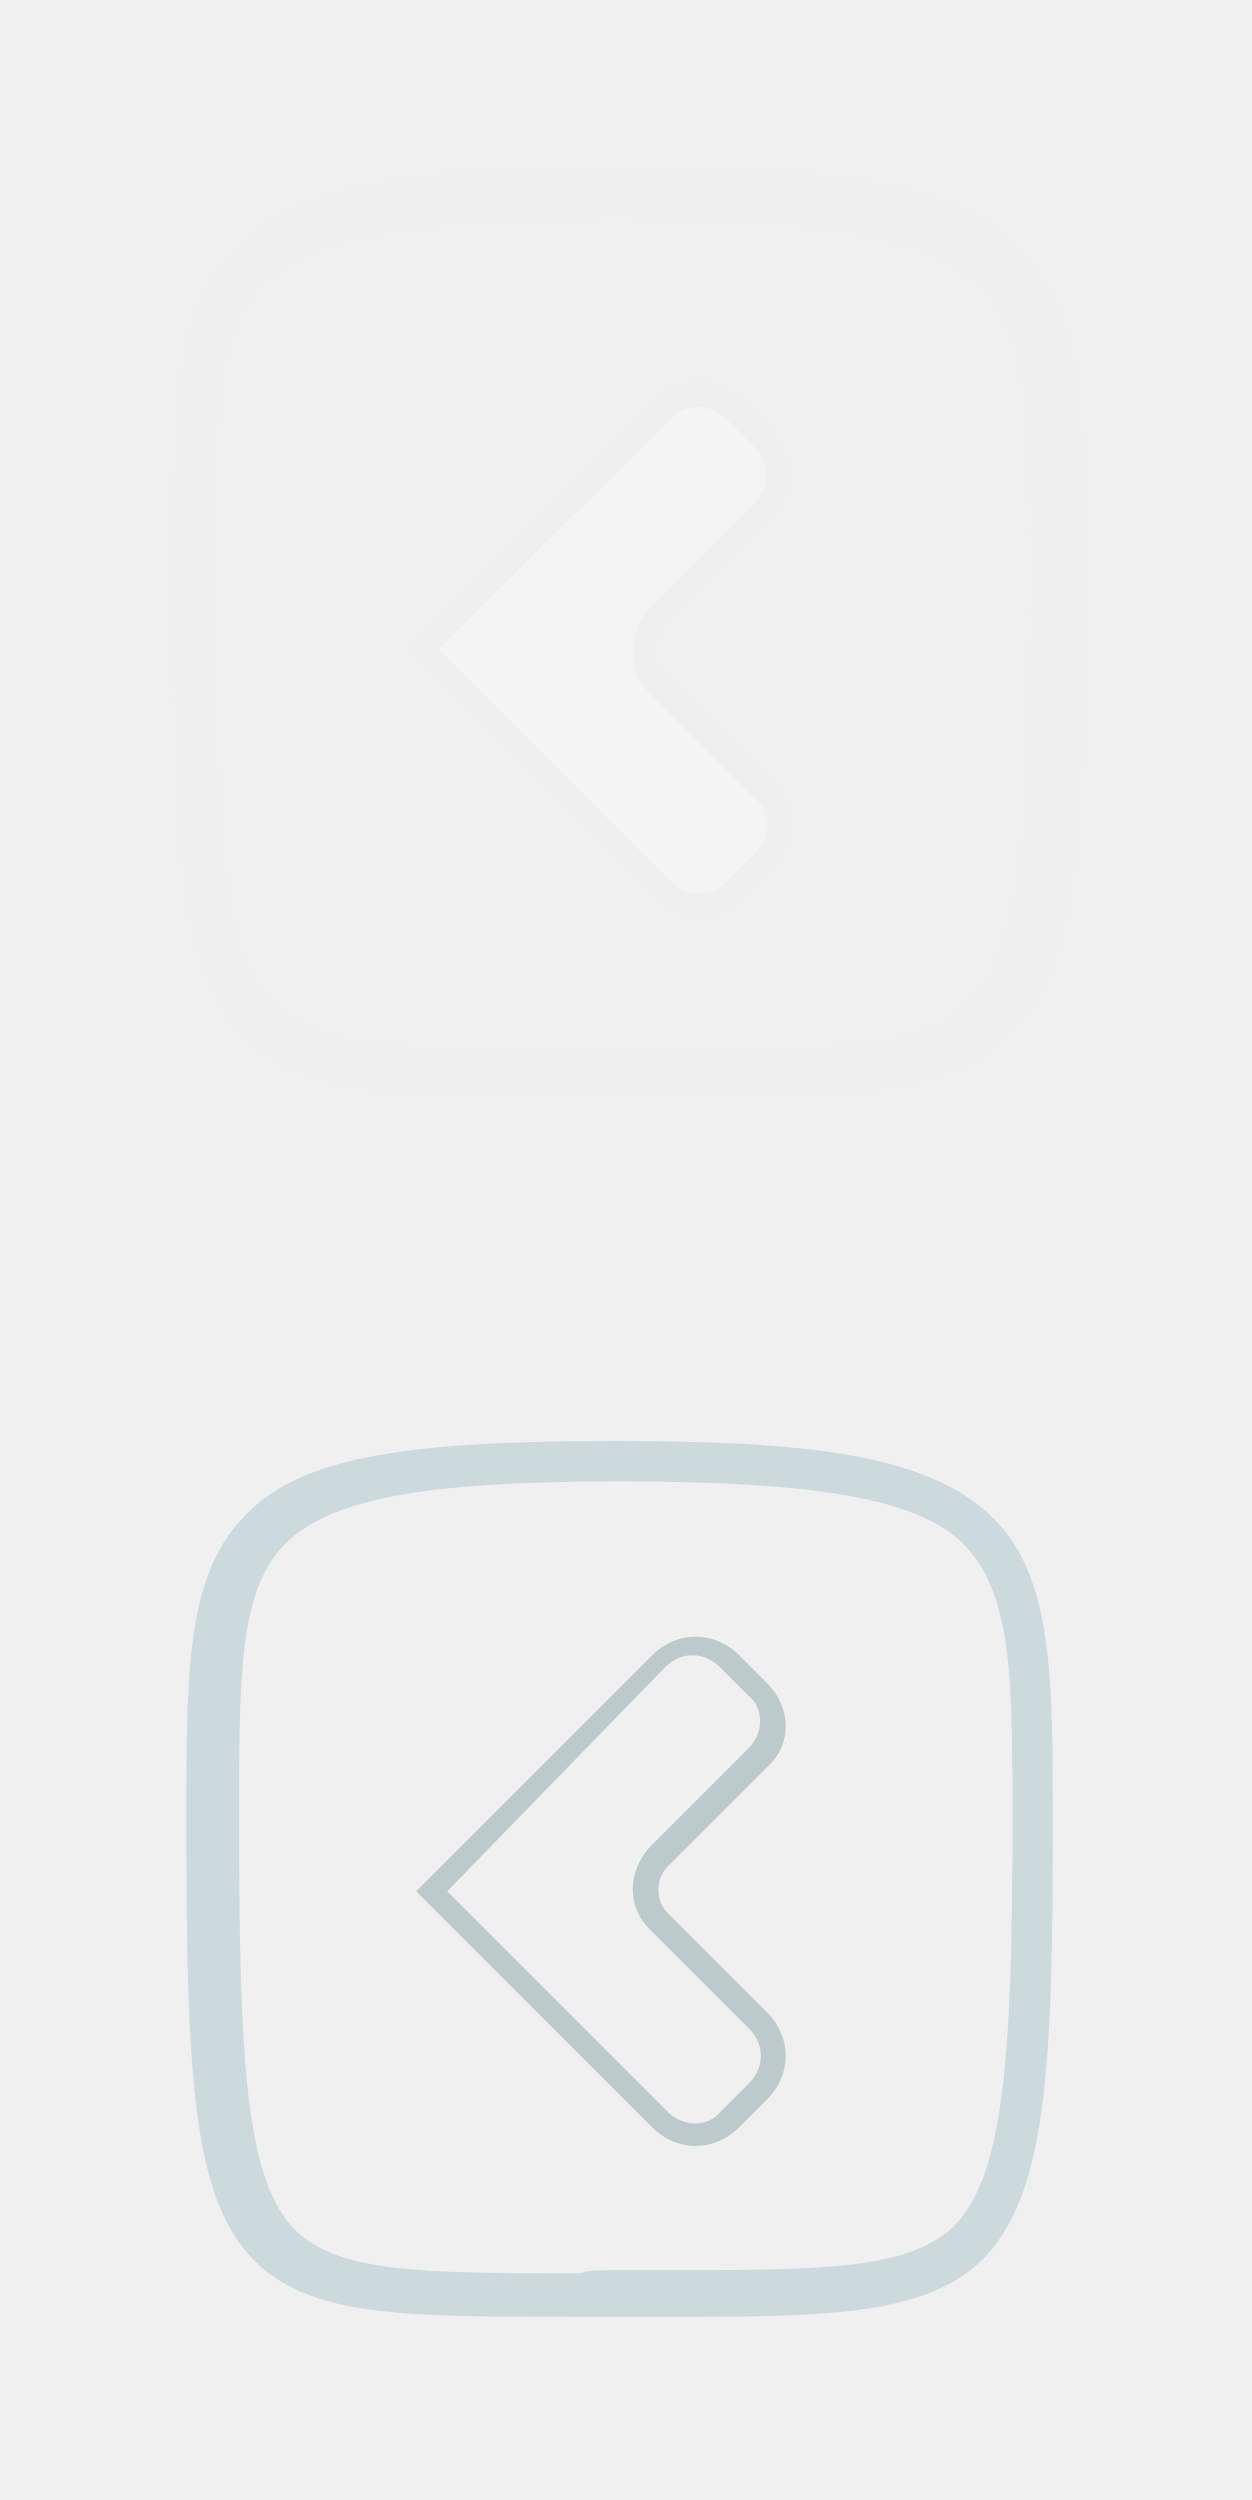
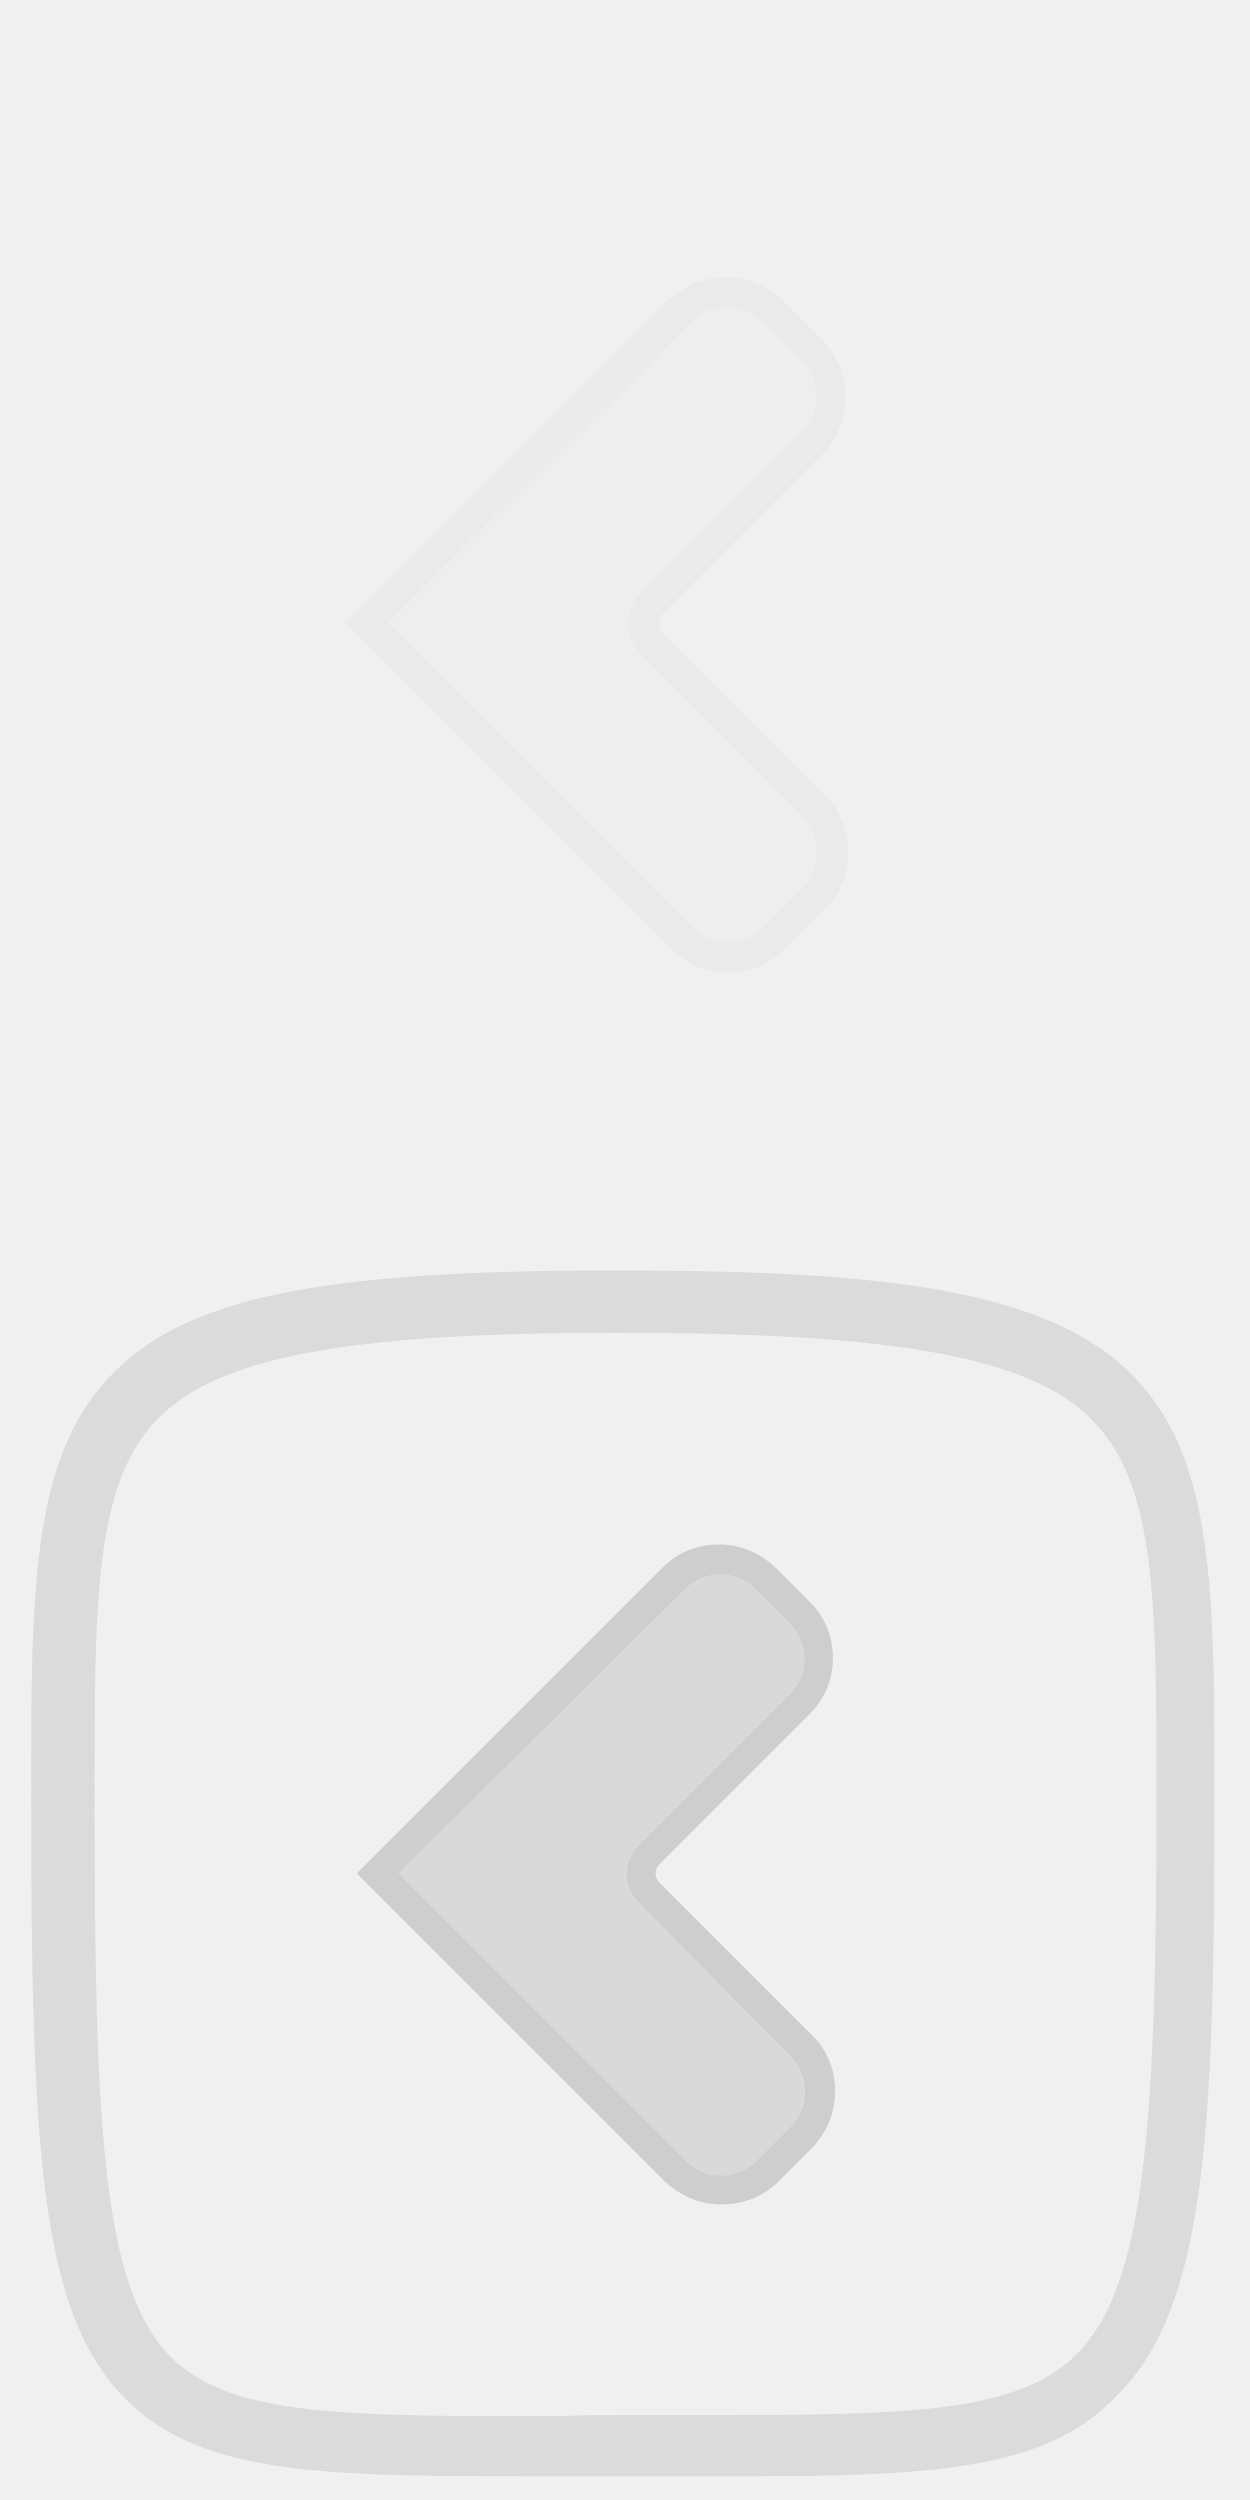
- <svg xmlns="http://www.w3.org/2000/svg" version="1.1" id="Layer_1" x="0px" y="0px" width="40.3px" height="80.5px" viewBox="0 0 40.3 80.5" style="enable-background:new 0 0 40.3 80.5;" xml:space="preserve">
+ <svg xmlns="http://www.w3.org/2000/svg" version="1.1" x="0px" y="0px" width="116.3px" height="232.6px" viewBox="0 0 116.3 232.6" style="enable-background:new 0 0 116.3 232.6;" xml:space="preserve">
  <style type="text/css">
- 	.st0{fill:#EFEFEF;}
- 	.st1{opacity:0.25;}
- 	.st2{fill:#FFFFFF;}
- 	.st3{fill:#CCDADD;}
- 	.st4{fill:#BCCACC;}
+ 	.st0{opacity:0.5;fill:#EFEFEF;}
+ 	.st1{opacity:0.5;fill:#C6C6C6;}
+ 	.st2{display:none;}
+ 	.st3{display:inline;}
+ 	.st4{fill:#EAEAEA;fill-opacity:0.3;}
+ 	.st5{fill:#EAEAEA;}
+ 	.st6{fill:#D1D1D1;}
+ 	.st7{fill:#A5A5A5;fill-opacity:0.3;}
+ 	.st8{fill:#CECECE;}
+ 	.st9{display:inline;fill:#AAAAAA;}
+ 	.st10{fill:#AAAAAA;}
+ 	.st11{display:inline;fill:#62B146;}
+ 	.st12{display:inline;fill:#54913A;}
+ 	.st13{display:inline;fill:#DD4122;}
+ 	.st14{display:inline;fill:#B73520;}
+ 	.st15{fill:#EFEFEF;}
+ 	.st16{display:inline;fill:none;stroke:#E70012;stroke-width:0.25;stroke-miterlimit:10;}
</style>
-   <g id="Layer_1_1_">
- </g>
-   <g id="Layer_1_2_">
- </g>
-   <g id="Layer_1_3_">
- </g>
-   <path class="st0" d="M22.7,35.3c-0.4,0-0.9,0-1.3,0c-0.5,0-1,0-1.5,0c-0.5,0-0.9,0-1.3,0c-5.7,0-8.8,0-10.7-1.9  c-2.1-2.1-2.3-6.2-2.3-15v0c0-5,0-8.2,1.9-10.3c1.8-2,5.1-2.7,12.5-2.7c6.6,0,10.8,0.4,12.9,2.7c2,2.1,2,5.4,2,10.4  c0,8.5-0.2,12.7-2.4,14.8C30.5,35.2,27.6,35.3,22.7,35.3z M19.8,33.8c0.5,0,1,0,1.5,0c5.4,0,8.3,0,9.9-1.5c1.7-1.7,2-5.6,2-13.7  c0-4.8,0-7.7-1.6-9.3C30.1,7.7,26.8,7,19.8,7C13.1,7,9.9,7.7,8.4,9.2c-1.5,1.6-1.5,4.5-1.5,9.2v0c0,8.2,0.2,12.2,1.9,13.9  c1.5,1.5,4.4,1.5,9.7,1.5C18.9,33.8,19.3,33.8,19.8,33.8z" />
-   <g class="st1">
-     <g>
-       <path class="st2" d="M24.6,25.4L21.2,22c-0.6-0.6-0.6-1.6,0-2.1l3.4-3.4c0.6-0.6,0.6-1.7,0-2.4l-0.9-0.9c-0.6-0.6-1.7-0.6-2.4,0    l-7.7,7.7l7.8,7.8c0.6,0.6,1.7,0.6,2.4,0l0.9-0.9C25.3,27.1,25.3,26,24.6,25.4z" />
-       <path class="st0" d="M22.5,29.5c-0.5,0-1-0.2-1.4-0.6l-8-8l8-8c0.4-0.4,0.9-0.6,1.4-0.6c0.5,0,1.1,0.2,1.4,0.6l0.9,0.9    c0.8,0.8,0.8,2.1,0,2.9l-3.4,3.4c-0.4,0.4-0.4,1.2,0,1.6l3.4,3.4c0.4,0.4,0.6,0.9,0.6,1.4s-0.2,1.1-0.6,1.4L24,28.9    C23.6,29.3,23,29.5,22.5,29.5z M14.1,20.9l7.5,7.5c0.5,0.5,1.3,0.5,1.8,0l0.9-0.9c0.2-0.2,0.4-0.6,0.4-0.9s-0.1-0.7-0.4-0.9    l-3.4-3.4c-0.7-0.7-0.7-1.9,0-2.7l3.4-3.4c0.5-0.5,0.5-1.3,0-1.8l-0.9-0.9c-0.2-0.2-0.6-0.4-0.9-0.4c-0.3,0-0.7,0.1-0.9,0.4    L14.1,20.9z" />
+   <g id="Framing_-_ON">
+     <path class="st0" d="M68.4,115.8c-1.7,0-3.4,0-5.2,0c-1.9,0-3.9,0-5.9,0c-1.8,0-3.5,0-5.2,0c-22,0-34.1,0.1-41.6-7.4   c-8.2-8.2-9-23.9-9-57.8v-0.2c0-19.2,0-31.8,7.4-39.7C16,3.2,28.6,0.5,57.3,0.5c25.3,0,41.6,1.7,49.9,10.3   c7.6,7.9,7.6,20.7,7.6,40.1c0,32.7-0.9,49-9.3,57.3C98.5,115.2,87.5,115.8,68.4,115.8z M57.3,109.9c2.1,0,4,0,6,0   c20.8,0,32.3,0.1,38.2-5.8c6.5-6.5,7.6-21.6,7.6-53.2c0-18.7,0-29.9-6-36.1c-5.9-6.1-18.7-8.5-45.7-8.5c-26.1,0-38.5,2.4-44.2,8.4   C7.3,20.9,7.3,32,7.3,50.4v0.2c0,31.5,0.7,47.1,7.3,53.7c5.7,5.7,17,5.7,37.4,5.7C53.7,109.9,55.5,109.9,57.3,109.9z" />
+   </g>
+   <g id="Framing_-_DOWN">
+     <path class="st1" d="M68,230.4c-1.6,0-3.3,0-5,0c-1.9,0-3.8,0-5.8,0c-1.7,0-3.4,0-5.1,0c-21.4,0-33.2,0.1-40.4-7.2   c-8-7.9-8.8-23.2-8.8-56.2v-0.2c0-18.6,0-30.9,7.2-38.6c6.9-7.4,19.2-10,47-10c24.6,0,40.5,1.6,48.5,10c7.4,7.7,7.4,20.2,7.4,39   c0,31.8-0.9,47.6-9.1,55.7C97.3,229.9,86.6,230.4,68,230.4z M57.3,224.7c2,0,3.9,0,5.8,0c20.2,0,31.4,0.1,37.1-5.7   c6.3-6.3,7.4-21,7.4-51.6c0-18.1,0-29-5.8-35.1c-5.7-6-18.2-8.3-44.4-8.3c-25.3,0-37.4,2.3-42.9,8.2c-5.7,6-5.7,16.8-5.7,34.7v0.2   c0,30.6,0.7,45.8,7.1,52.2c5.6,5.6,16.5,5.5,36.4,5.5C53.8,224.7,55.5,224.7,57.3,224.7z" />
+   </g>
+   <g id="Export_-_ON" class="st2">
+     <g class="st3">
+       <g>
+         <g>
+           <path class="st4" d="M26.4,91.1c0,2.3,1.8,4.1,4.1,4.1h54.9c2.5,0,4.4-2,4.4-4.4V59.6c0-1.4-1.1-2.5-2.5-2.5H71.5v16.7      c0,3.1-2.5,5.6-5.6,5.6H50.2c-2.9,0-5.3-2.4-5.3-5.3v-17h-16c-1.4,0-2.5,1.1-2.5,2.5V91.1z" />
+           <path class="st5" d="M87.1,59.8v31c0,1-0.8,1.7-1.7,1.7H30.6c-0.8,0-1.4-0.6-1.4-1.4V59.8h13.1v14.3c0,4.4,3.6,8,8,8h15.7      c4.6,0,8.3-3.7,8.3-8.3v-14H87.1 M87.4,57.1H71.5v16.7c0,3.1-2.5,5.6-5.6,5.6H50.2c-2.9,0-5.3-2.4-5.3-5.3v-17h-16      c-1.4,0-2.5,1.1-2.5,2.5v31.6c0,2.3,1.8,4.1,4.1,4.1h54.9c2.5,0,4.4-2,4.4-4.4V59.6C89.8,58.2,88.7,57.1,87.4,57.1L87.4,57.1z" />
+         </g>
+       </g>
+       <path class="st6" d="M60.6,23.8h-4.9c-1.2,0-2.2,1-2.2,2.2v43.4c0,1.2,1,2.2,2.2,2.2h4.9c1.2,0,2.2-1,2.2-2.2V26    C62.8,24.8,61.8,23.8,60.6,23.8z" />
+       <path class="st6" d="M59.5,21.6L59.5,21.6c-0.8-0.8-2.1-0.8-2.9,0L41.1,37.1c-0.8,0.8-0.8,2.1,0,2.9h0c0.8,0.8,2.1,0.8,2.9,0    l15.5-15.5C60.3,23.7,60.3,22.4,59.5,21.6z" />
+       <path class="st6" d="M56.6,21.6L56.6,21.6c0.8-0.8,2.1-0.8,2.9,0L75,37.1c0.8,0.8,0.8,2.1,0,2.9l0,0c-0.8,0.8-2.1,0.8-2.9,0    L56.6,24.5C55.9,23.7,55.9,22.4,56.6,21.6z" />
    </g>
  </g>
-   <g>
-     <path class="st0" d="M22.5,29.5c-0.5,0-1-0.2-1.4-0.6l-8-8l8-8c0.4-0.4,0.9-0.6,1.4-0.6c0.5,0,1.1,0.2,1.4,0.6l0.9,0.9   c0.8,0.8,0.8,2.1,0,2.9l-3.4,3.4c-0.4,0.4-0.4,1.2,0,1.6l3.4,3.4c0.4,0.4,0.6,0.9,0.6,1.4s-0.2,1.1-0.6,1.4L24,28.9   C23.6,29.3,23,29.5,22.5,29.5z M14.1,20.9l7.5,7.5c0.5,0.5,1.3,0.5,1.8,0l0.9-0.9c0.2-0.2,0.4-0.6,0.4-0.9s-0.1-0.7-0.4-0.9   l-3.4-3.4c-0.7-0.7-0.7-1.9,0-2.7l3.4-3.4c0.5-0.5,0.5-1.3,0-1.8l-0.9-0.9c-0.2-0.2-0.6-0.4-0.9-0.4c-0.3,0-0.7,0.1-0.9,0.4   L14.1,20.9z" />
+   <g id="Export_-_DOWN" class="st2">
+     <g class="st3">
+       <g>
+         <path class="st7" d="M27.7,206.1c0,2.2,1.8,3.9,3.9,3.9h52.6c2.4,0,4.3-1.9,4.3-4.3v-30c0-1.3-1.1-2.4-2.4-2.4H70.9v16     c0,3-2.4,5.4-5.4,5.4H50.5c-2.8,0-5-2.3-5-5v-16.3H30.1c-1.3,0-2.4,1.1-2.4,2.4V206.1z" />
+         <path class="st8" d="M86,176v29.8c0,0.9-0.7,1.7-1.7,1.7H31.7c-0.7,0-1.3-0.6-1.3-1.3V176h12.6v13.7c0,4.2,3.4,7.6,7.6,7.6h15.1     c4.4,0,8-3.6,8-8V176H86 M86.2,173.4H70.9v16c0,3-2.4,5.4-5.4,5.4H50.5c-2.8,0-5-2.3-5-5v-16.3H30.1c-1.3,0-2.4,1.1-2.4,2.4v30.3     c0,2.2,1.8,3.9,3.9,3.9h52.6c2.4,0,4.3-1.9,4.3-4.3v-30C88.6,174.5,87.5,173.4,86.2,173.4L86.2,173.4z" />
+       </g>
+     </g>
+     <path class="st9" d="M60.4,141.5h-4.5c-1.2,0-2.2,1-2.2,2.2v41.4c0,1.2,1,2.2,2.2,2.2h4.5c1.2,0,2.2-1,2.2-2.2v-41.4   C62.6,142.5,61.6,141.5,60.4,141.5z" />
+     <path class="st9" d="M59.5,139.4L59.5,139.4c-0.8-0.8-2-0.8-2.7,0l-14.9,14.9c-0.8,0.8-0.8,2,0,2.7h0c0.8,0.8,2,0.8,2.7,0   l14.9-14.9C60.2,141.3,60.2,140.1,59.5,139.4z" />
+     <path class="st9" d="M56.7,139.4L56.7,139.4c0.8-0.8,2-0.8,2.7,0l14.8,14.8c0.8,0.8,0.8,2,0,2.7h0c-0.8,0.8-2,0.8-2.7,0l-14.8-14.8   C55.9,141.3,55.9,140.1,56.7,139.4z" />
  </g>
-   <path class="st3" d="M22.5,74.6c-0.4,0-0.8,0-1.3,0c-0.5,0-1,0-1.5,0c-0.4,0-0.9,0-1.3,0c-5.4,0-8.4,0-10.2-1.8  c-2-2-2.2-5.9-2.2-14.2v0c0-4.7,0-7.8,1.8-9.7c1.7-1.9,4.9-2.5,11.9-2.5c6.2,0,10.2,0.4,12.3,2.5c1.9,1.9,1.9,5.1,1.9,9.8  c0,8-0.2,12-2.3,14.1C29.9,74.4,27.2,74.6,22.5,74.6z M19.8,73.1c0.5,0,1,0,1.5,0c5.1,0,7.9,0,9.4-1.4c1.6-1.6,1.9-5.3,1.9-13  c0-4.6,0-7.3-1.5-8.9c-1.4-1.5-4.6-2.1-11.2-2.1c-6.4,0-9.4,0.6-10.8,2.1c-1.4,1.5-1.4,4.2-1.4,8.8v0c0,7.7,0.2,11.6,1.8,13.2  c1.4,1.4,4.2,1.4,9.2,1.4C18.9,73.1,19.3,73.1,19.8,73.1z" />
-   <g>
-     <path class="st4" d="M22.4,69.1c-0.5,0-1-0.2-1.4-0.6l-7.6-7.6l7.6-7.6c0.4-0.4,0.9-0.6,1.4-0.6c0.5,0,1,0.2,1.4,0.6l0.9,0.9   c0.8,0.8,0.8,2,0,2.7l-3.2,3.2c-0.4,0.4-0.4,1.1,0,1.5l3.2,3.2c0.4,0.4,0.6,0.9,0.6,1.4s-0.2,1-0.6,1.4l-0.9,0.9   C23.4,68.9,22.9,69.1,22.4,69.1z M14.4,60.9l7.1,7.1c0.5,0.5,1.3,0.5,1.7,0l0.9-0.9c0.2-0.2,0.4-0.5,0.4-0.9c0-0.3-0.1-0.6-0.4-0.9   l-3.2-3.2c-0.7-0.7-0.7-1.8,0-2.6l3.2-3.2c0.5-0.5,0.5-1.3,0-1.7l-0.9-0.9c-0.2-0.2-0.5-0.4-0.9-0.4c-0.3,0-0.6,0.1-0.9,0.4   L14.4,60.9z" />
+   <g id="Glossary_-_ON" class="st2">
+     <g class="st3">
+       <g>
+         <path class="st6" d="M45.8,98.7c-1.4,0.4-2.8-0.4-3.2-1.8l-2.2-8.1c-0.3-1.2,0.4-2.4,1.6-2.8l49.7-13.8L76.1,16.4l-24.9,6.9     l9.6,34.6l-10.9-4.8l-6.8,9.7l-9.6-34.6l-9.3,2.6c-2.3,0.6-3.6,3-3,5.2l17.7,63.7c0.7,2.4,3.2,3.9,5.7,3.2l51.6-14.4l-1-3.7     L45.8,98.7z" />
+       </g>
+       <rect x="44.9" y="84" transform="matrix(0.9634 -0.268 0.268 0.9634 -20.5673 21.3118)" class="st6" width="45.9" height="3.9" />
+     </g>
+   </g>
+   <g id="Glossary_-_DOWN" class="st2">
+     <g class="st3">
+       <g>
+         <path class="st10" d="M46.4,213.1c-1.3,0.4-2.7-0.4-3-1.7l-2.1-7.7c-0.3-1.1,0.4-2.3,1.5-2.6l47.4-13.2l-14.8-53.1l-23.7,6.6     l9.2,32.9l-10.4-4.6l-6.5,9.3L34.7,146l-8.9,2.5c-2.2,0.6-3.4,2.8-2.8,5l16.9,60.6c0.6,2.3,3.1,3.7,5.4,3l49.2-13.7l-1-3.5     L46.4,213.1z" />
+       </g>
+       <rect x="45.5" y="199.1" transform="matrix(0.9634 -0.268 0.268 0.9634 -51.3958 25.4009)" class="st10" width="43.7" height="3.7" />
+     </g>
+   </g>
+   <g id="Re-Do_-_ON" class="st2">
+     <g class="st3">
+       <polygon class="st6" points="62.7,57.8 61.1,46.8 89.2,42.8 85.2,14.7 96.2,13.1 101.8,52.2   " />
+       <path class="st6" d="M73.1,76.2c-4.2,3.6-9.5,5.6-15.1,5.6c-6.2,0-11.9-2.4-16.3-6.7c-4.4-4.4-6.7-10.1-6.7-16.3    s2.4-11.9,6.7-16.3c4.4-4.4,10.1-6.7,16.3-6.7c6.2,0,11.9,2.4,16.3,6.7c2.6,2.6,4.5,5.7,5.6,9l19.5-6.5c-0.4-1.1-0.8-2.2-1.2-3.3    C96,36.7,92.8,32,88.8,28c-4-4-8.7-7.1-13.9-9.3c-5.4-2.3-11.1-3.4-17-3.4s-11.6,1.2-17,3.4c-5.2,2.2-9.9,5.3-13.9,9.3    c-4,4-7.1,8.7-9.3,13.9c-2.3,5.4-3.4,11.1-3.4,17c0,5.9,1.2,11.6,3.4,17c2.2,5.2,5.3,9.9,9.3,13.9c4,4,8.7,7.1,13.9,9.3    c5.4,2.3,11.1,3.4,17,3.4s11.6-1.2,17-3.4c4.2-1.8,8.1-4.2,11.6-7.2L73.1,76.2z" />
+     </g>
+   </g>
+   <g id="Un-Do_-_ON" class="st2">
+     <g class="st3">
+       <polygon class="st6" points="53.4,58.8 55,47.8 26.9,43.8 30.9,15.7 20,14.1 14.3,53.2   " />
+       <path class="st6" d="M43.1,77.2c4.2,3.6,9.5,5.6,15.1,5.6c6.2,0,11.9-2.4,16.3-6.7c4.4-4.4,6.7-10.1,6.7-16.3s-2.4-11.9-6.7-16.3    c-4.4-4.4-10.1-6.7-16.3-6.7c-6.2,0-11.9,2.4-16.3,6.7c-2.6,2.6-4.5,5.7-5.6,9l-19.5-6.5c0.4-1.1,0.8-2.2,1.2-3.3    c2.2-5.2,5.3-9.9,9.3-13.9c4-4,8.7-7.1,13.9-9.3c5.4-2.3,11.1-3.4,17-3.4s11.6,1.2,17,3.4C80.3,21.8,85,25,89,29    c4,4,7.1,8.7,9.3,13.9c2.3,5.4,3.4,11.1,3.4,17c0,5.9-1.2,11.6-3.4,17C96.1,82,93,86.7,89,90.7c-4,4-8.7,7.1-13.9,9.3    c-5.4,2.3-11.1,3.4-17,3.4s-11.6-1.2-17-3.4c-4.2-1.8-8.1-4.2-11.6-7.2L43.1,77.2z" />
+     </g>
+   </g>
+   <g id="Re-Do_-_DOWN" class="st2">
+     <g class="st3">
+       <polygon class="st10" points="62.4,174.8 60.9,164.4 87.5,160.6 83.7,134.1 94,132.6 99.3,169.5   " />
+       <path class="st10" d="M72.2,192.2c-4,3.4-9,5.3-14.2,5.3c-5.8,0-11.3-2.3-15.4-6.4c-4.1-4.1-6.4-9.6-6.4-15.4    c0-5.8,2.3-11.3,6.4-15.4c4.1-4.1,9.6-6.4,15.4-6.4c5.8,0,11.3,2.3,15.4,6.4c2.4,2.4,4.2,5.3,5.3,8.5l18.4-6.1    c-0.3-1-0.7-2.1-1.2-3.1c-2.1-4.9-5-9.3-8.8-13.1c-3.8-3.8-8.2-6.7-13.1-8.8c-5.1-2.1-10.5-3.2-16-3.2s-10.9,1.1-16,3.2    c-4.9,2.1-9.3,5-13.1,8.8c-3.8,3.8-6.7,8.2-8.8,13.1c-2.1,5.1-3.2,10.5-3.2,16c0,5.6,1.1,10.9,3.2,16c2.1,4.9,5,9.3,8.8,13.1    c3.8,3.8,8.2,6.7,13.1,8.8c5.1,2.1,10.5,3.2,16,3.2s10.9-1.1,16-3.2c4-1.7,7.7-4,10.9-6.8L72.2,192.2z" />
+     </g>
+   </g>
+   <g id="Un-Do_-_DOWN" class="st2">
+     <g class="st3">
+       <polygon class="st10" points="53.7,175.8 55.2,165.4 28.6,161.6 32.5,135.1 22.1,133.6 16.8,170.5   " />
+       <path class="st10" d="M43.9,193.2c4,3.4,9,5.3,14.2,5.3c5.8,0,11.3-2.3,15.4-6.4c4.1-4.1,6.4-9.6,6.4-15.4    c0-5.8-2.3-11.3-6.4-15.4c-4.1-4.1-9.6-6.4-15.4-6.4c-5.8,0-11.3,2.3-15.4,6.4c-2.4,2.4-4.2,5.3-5.3,8.5l-18.4-6.1    c0.3-1,0.7-2.1,1.2-3.1c2.1-4.9,5-9.3,8.8-13.1c3.8-3.8,8.2-6.7,13.1-8.8c5.1-2.1,10.5-3.2,16-3.2s10.9,1.1,16,3.2    c4.9,2.1,9.3,5,13.1,8.8c3.8,3.8,6.7,8.2,8.8,13.1c2.1,5.1,3.2,10.5,3.2,16c0,5.6-1.1,10.9-3.2,16c-2.1,4.9-5,9.3-8.8,13.1    c-3.8,3.8-8.2,6.7-13.1,8.8c-5.1,2.1-10.5,3.2-16,3.2s-10.9-1.1-16-3.2c-4-1.7-7.7-4-10.9-6.8L43.9,193.2z" />
+     </g>
+   </g>
+   <g id="Zoom_In_-_ON" class="st2">
+     <g class="st3">
+       <path class="st6" d="M57.9,41.5c-9.2,0-16.7,7.5-16.7,16.7s7.5,16.7,16.7,16.7s16.7-7.5,16.7-16.7S67.1,41.5,57.9,41.5z     M68.9,60.3h-8.9v8.9h-4.4v-8.9h-8.9v-4.4h8.9v-8.9h4.4v8.9h8.9V60.3z" />
+       <path class="st6" d="M73.5,81c-4.4,3-9.8,4.8-15.6,4.8c-15.3,0-27.7-12.4-27.7-27.7c0-15.3,12.4-27.7,27.7-27.7    c15.3,0,27.7,12.4,27.7,27.7c0,5.9-1.9,11.4-5.1,15.9l9.7,9.7c5.6-7,8.9-16,8.9-25.7c0-22.8-18.5-41.3-41.3-41.3    c-22.8,0-41.3,18.5-41.3,41.3s18.5,41.3,41.3,41.3c9.5,0,18.3-3.2,25.3-8.7L73.5,81z" />
+     </g>
+   </g>
+   <g id="Zoom_out_-_ON" class="st2">
+     <g class="st3">
+       <path class="st6" d="M57.9,41.5c-9.2,0-16.7,7.5-16.7,16.7s7.5,16.7,16.7,16.7s16.7-7.5,16.7-16.7S67.1,41.5,57.9,41.5z M68.9,60    H46.8v-4.4h22.1V60z" />
+       <path class="st6" d="M73.7,80.9c-4.5,3.1-9.9,5-15.8,5c-15.3,0-27.7-12.4-27.7-27.7c0-15.3,12.4-27.7,27.7-27.7    c15.3,0,27.7,12.4,27.7,27.7c0,5.8-1.8,11.3-4.9,15.7l9.7,9.7c5.5-7,8.8-15.9,8.8-25.5c0-22.8-18.5-41.3-41.3-41.3    c-22.8,0-41.3,18.5-41.3,41.3s18.5,41.3,41.3,41.3c9.6,0,18.5-3.3,25.5-8.8L73.7,80.9z" />
+     </g>
+   </g>
+   <g id="Reset_Scale_-_ON" class="st2">
+     <g class="st3">
+       <path class="st6" d="M57.9,41.5c-9.2,0-16.7,7.5-16.7,16.7s7.5,16.7,16.7,16.7s16.7-7.5,16.7-16.7S67.1,41.5,57.9,41.5z     M68.9,65.5H46.8v-4.4h22.1V65.5z M68.9,55.8H46.8v-4.4h22.1V55.8z" />
+       <path class="st6" d="M73.8,80.8c-4.5,3.2-10,5.1-15.9,5.1c-15.3,0-27.7-12.4-27.7-27.7c0-15.3,12.4-27.7,27.7-27.7    c15.3,0,27.7,12.4,27.7,27.7c0,5.8-1.8,11.1-4.8,15.6l9.7,9.7c5.4-7,8.7-15.8,8.7-25.3c0-22.8-18.5-41.3-41.3-41.3    c-22.8,0-41.3,18.5-41.3,41.3c0,22.8,18.5,41.3,41.3,41.3c9.7,0,18.6-3.3,25.6-8.9L73.8,80.8z" />
+     </g>
+   </g>
+   <g id="Zoom_In_-_DOWN" class="st2">
+     <g class="st3">
+       <g>
+         <path class="st10" d="M57.9,158.7c-8.7,0-15.8,7.1-15.8,15.8c0,8.7,7.1,15.8,15.8,15.8s15.8-7.1,15.8-15.8     C73.6,165.7,66.6,158.7,57.9,158.7z M68.3,176.5H60v8.4h-4.1v-8.4h-8.4v-4.1h8.4V164H60v8.4h8.4V176.5z" />
+       </g>
+       <g>
+         <path class="st10" d="M72.6,196c-4.2,2.9-9.3,4.6-14.7,4.6c-14.4,0-26.2-11.7-26.2-26.2c0-14.4,11.7-26.2,26.2-26.2     c14.4,0,26.2,11.7,26.2,26.2c0,5.6-1.8,10.8-4.8,15l9.2,9.2c5.3-6.7,8.5-15.1,8.5-24.2c0-21.6-17.5-39-39-39     c-21.6,0-39,17.5-39,39s17.5,39,39,39c9,0,17.3-3.1,23.9-8.2L72.6,196z" />
+       </g>
+     </g>
+   </g>
+   <g id="Zoom_out_-_DOWN" class="st2">
+     <g class="st3">
+       <g>
+         <path class="st10" d="M57.9,158.7c-8.7,0-15.8,7.1-15.8,15.8c0,8.7,7.1,15.8,15.8,15.8s15.8-7.1,15.8-15.8     C73.6,165.7,66.6,158.7,57.9,158.7z M68.3,176.2H47.4V172h20.9V176.2z" />
+       </g>
+       <g>
+         <path class="st10" d="M72.8,195.9c-4.2,2.9-9.4,4.7-14.9,4.7c-14.4,0-26.2-11.7-26.2-26.2c0-14.4,11.7-26.2,26.2-26.2     c14.4,0,26.2,11.7,26.2,26.2c0,5.5-1.7,10.6-4.7,14.9l9.2,9.2c5.2-6.6,8.3-15,8.3-24.1c0-21.6-17.5-39-39-39     c-21.6,0-39,17.5-39,39s17.5,39,39,39c9.1,0,17.5-3.1,24.1-8.4L72.8,195.9z" />
+       </g>
+     </g>
+   </g>
+   <g id="Reset_Scale_-_DOWN" class="st2">
+     <g class="st3">
+       <g>
+         <path class="st10" d="M57.9,158.7c-8.7,0-15.8,7.1-15.8,15.8c0,8.7,7.1,15.8,15.8,15.8s15.8-7.1,15.8-15.8     C73.6,165.7,66.6,158.7,57.9,158.7z M68.3,181.4H47.4v-4.1h20.9V181.4z M68.3,172.2H47.4v-4.1h20.9V172.2z" />
+       </g>
+       <g>
+         <path class="st10" d="M72.9,195.8c-4.3,3-9.4,4.8-15,4.8c-14.4,0-26.2-11.7-26.2-26.2c0-14.4,11.7-26.2,26.2-26.2     c14.4,0,26.2,11.7,26.2,26.2c0,5.5-1.7,10.5-4.6,14.7l9.2,9.2c5.1-6.6,8.2-14.9,8.2-23.9c0-21.6-17.5-39-39-39     c-21.6,0-39,17.5-39,39c0,21.6,17.5,39,39,39c9.2,0,17.6-3.2,24.2-8.4L72.9,195.8z" />
+       </g>
+     </g>
+   </g>
+   <g id="Play_-_ON" class="st2">
+     <path class="st11" d="M92.7,37L65,40V29.5c0-1.2-1-2-2.1-1.9L32,31v-3.5h-5.4v68.6H32V72.5l29-3.2v10.5c0,1.2,1,2,2.1,1.9l29.6-3.2   c1.2-0.1,2.1-1.2,2.1-2.4V38.9C94.8,37.8,93.9,36.9,92.7,37z" />
+   </g>
+   <g id="Play_-_DOWN" class="st2">
+     <path class="st12" d="M90.6,154.5l-26.1,2.8v-9.9c0-1.1-0.9-1.9-2-1.8l-29.1,3.2v-3.3h-5v64.5h5v-22.3l27.3-3v9.9   c0,1.1,0.9,1.9,2,1.8l27.8-3c1.1-0.1,2-1.1,2-2.2v-35C92.7,155.2,91.7,154.4,90.6,154.5z" />
+   </g>
+   <g id="Stop_-_ON" class="st2">
+     <polygon class="st13" points="73,25.7 93.2,45.9 93.2,74.4 73,94.5 44.5,94.5 24.4,74.4 24.4,45.9 44.5,25.7  " />
+   </g>
+   <g id="Stop_-_DOWN" class="st2">
+     <polygon class="st14" points="72.1,143.8 91.1,162.8 91.1,189.6 72.1,208.5 45.3,208.5 26.4,189.6 26.4,162.8 45.3,143.8  " />
+   </g>
+   <g id="Back_-_ON">
+     <path class="st4" d="M34.1,58l29.2,29.2c2.4,2.4,6.4,2.4,8.8,0l3.5-3.5c2.4-2.4,2.4-6.4,0-8.8L60.6,59.8c-1-1-1-2.6,0-3.6   l14.9-14.9c2.4-2.4,2.4-6.4,0-8.8L72,29c-2.4-2.4-6.4-2.4-8.8,0L34.1,58L34.1,58z" />
+     <path class="st15" d="M67.8,90.5c-2.1,0-4-0.8-5.4-2.2L32.1,58l30-30c1.4-1.4,3.4-2.2,5.4-2.2c2.1,0,4,0.8,5.4,2.2l3.5,3.5   c3,3,3,7.9,0,10.9L61.6,57.2c-0.2,0.2-0.3,0.5-0.3,0.8c0,0.3,0.1,0.6,0.3,0.8l15.1,15.1c1.4,1.4,2.2,3.4,2.2,5.4   c0,2.1-0.8,4-2.2,5.4l-3.5,3.5C71.7,89.7,69.8,90.5,67.8,90.5z M36.1,58l28.2,28.2c0.9,0.9,2.1,1.4,3.4,1.4c1.3,0,2.5-0.5,3.4-1.4   l3.5-3.5c0.9-0.9,1.4-2.1,1.4-3.4c0-1.3-0.5-2.5-1.4-3.4L59.6,60.8c-1.5-1.5-1.5-4.1,0-5.6l14.9-14.9c1.9-1.9,1.9-5,0-6.8L71,30   c-0.9-0.9-2.1-1.4-3.4-1.4s-2.5,0.5-3.4,1.4L36.1,58z" />
+     <path class="st5" d="M67.8,90.5c-2.1,0-4-0.8-5.4-2.2L32.1,58l30-30c1.4-1.4,3.4-2.2,5.4-2.2c2.1,0,4,0.8,5.4,2.2l3.5,3.5   c3,3,3,7.9,0,10.9L61.6,57.2c-0.2,0.2-0.3,0.5-0.3,0.8c0,0.3,0.1,0.6,0.3,0.8l15.1,15.1c1.4,1.4,2.2,3.4,2.2,5.4   c0,2.1-0.8,4-2.2,5.4l-3.5,3.5C71.7,89.7,69.8,90.5,67.8,90.5z M36.1,58l28.2,28.2c0.9,0.9,2.1,1.4,3.4,1.4c1.3,0,2.5-0.5,3.4-1.4   l3.5-3.5c0.9-0.9,1.4-2.1,1.4-3.4c0-1.3-0.5-2.5-1.4-3.4L59.6,60.8c-1.5-1.5-1.5-4.1,0-5.6l14.9-14.9c1.9-1.9,1.9-5,0-6.8L71,30   c-0.9-0.9-2.1-1.4-3.4-1.4s-2.5,0.5-3.4,1.4L36.1,58z" />
+   </g>
+   <g id="Back_-_DOWN">
+     <g>
+       <path class="st7" d="M35.2,174.3l27.7,27.7c2.3,2.3,6.1,2.3,8.4,0l3.3-3.3c2.3-2.3,2.3-6.1,0-8.4L60.3,176c-0.9-0.9-0.9-2.5,0-3.4    l14.1-14.1c2.3-2.3,2.3-6.1,0-8.4l-3.3-3.3c-2.3-2.3-6.1-2.3-8.4,0L35.2,174.3L35.2,174.3z" />
+       <path class="st15" d="M67.1,205.1c-2,0-3.8-0.8-5.2-2.1l-28.7-28.7l28.5-28.5c1.4-1.4,3.2-2.1,5.2-2.1c2,0,3.8,0.8,5.2,2.1    l3.3,3.3c2.8,2.8,2.8,7.5,0,10.3l-14.1,14.1c-0.2,0.2-0.3,0.5-0.3,0.8s0.1,0.6,0.3,0.8l14.3,14.3c1.4,1.4,2.1,3.2,2.1,5.2    s-0.8,3.8-2.1,5.2l-3.3,3.3C70.9,204.4,69.1,205.1,67.1,205.1z M37.1,174.3l26.8,26.8c0.9,0.9,2,1.3,3.2,1.3    c1.2,0,2.4-0.5,3.2-1.3l3.3-3.3c0.9-0.9,1.3-2,1.3-3.2s-0.5-2.4-1.3-3.2L59.4,177c-1.5-1.5-1.5-3.8,0-5.3l14.1-14.1    c1.8-1.8,1.8-4.7,0-6.5l-3.3-3.3c-0.9-0.9-2-1.3-3.2-1.3c-1.2,0-2.4,0.5-3.2,1.3L37.1,174.3z" />
+     </g>
+     <path class="st8" d="M67.1,205.1c-2,0-3.8-0.8-5.2-2.1l-28.7-28.7l28.5-28.5c1.4-1.4,3.2-2.1,5.2-2.1c2,0,3.8,0.8,5.2,2.1l3.3,3.3   c2.8,2.8,2.8,7.5,0,10.3l-14.1,14.1c-0.2,0.2-0.3,0.5-0.3,0.8s0.1,0.6,0.3,0.8l14.3,14.3c1.4,1.4,2.1,3.2,2.1,5.2s-0.8,3.8-2.1,5.2   l-3.3,3.3C70.9,204.4,69.1,205.1,67.1,205.1z M37.1,174.3l26.8,26.8c0.9,0.9,2,1.3,3.2,1.3c1.2,0,2.4-0.5,3.2-1.3l3.3-3.3   c0.9-0.9,1.3-2,1.3-3.2s-0.5-2.4-1.3-3.2L59.4,177c-1.5-1.5-1.5-3.8,0-5.3l14.1-14.1c1.8-1.8,1.8-4.7,0-6.5l-3.3-3.3   c-0.9-0.9-2-1.3-3.2-1.3c-1.2,0-2.4,0.5-3.2,1.3L37.1,174.3z" />
+   </g>
+   <g id="Layer_23" class="st2">
+     <rect class="st16" width="116.3" height="116.3" />
+     <rect y="116.3" class="st16" width="116.3" height="116.3" />
  </g>
</svg>
